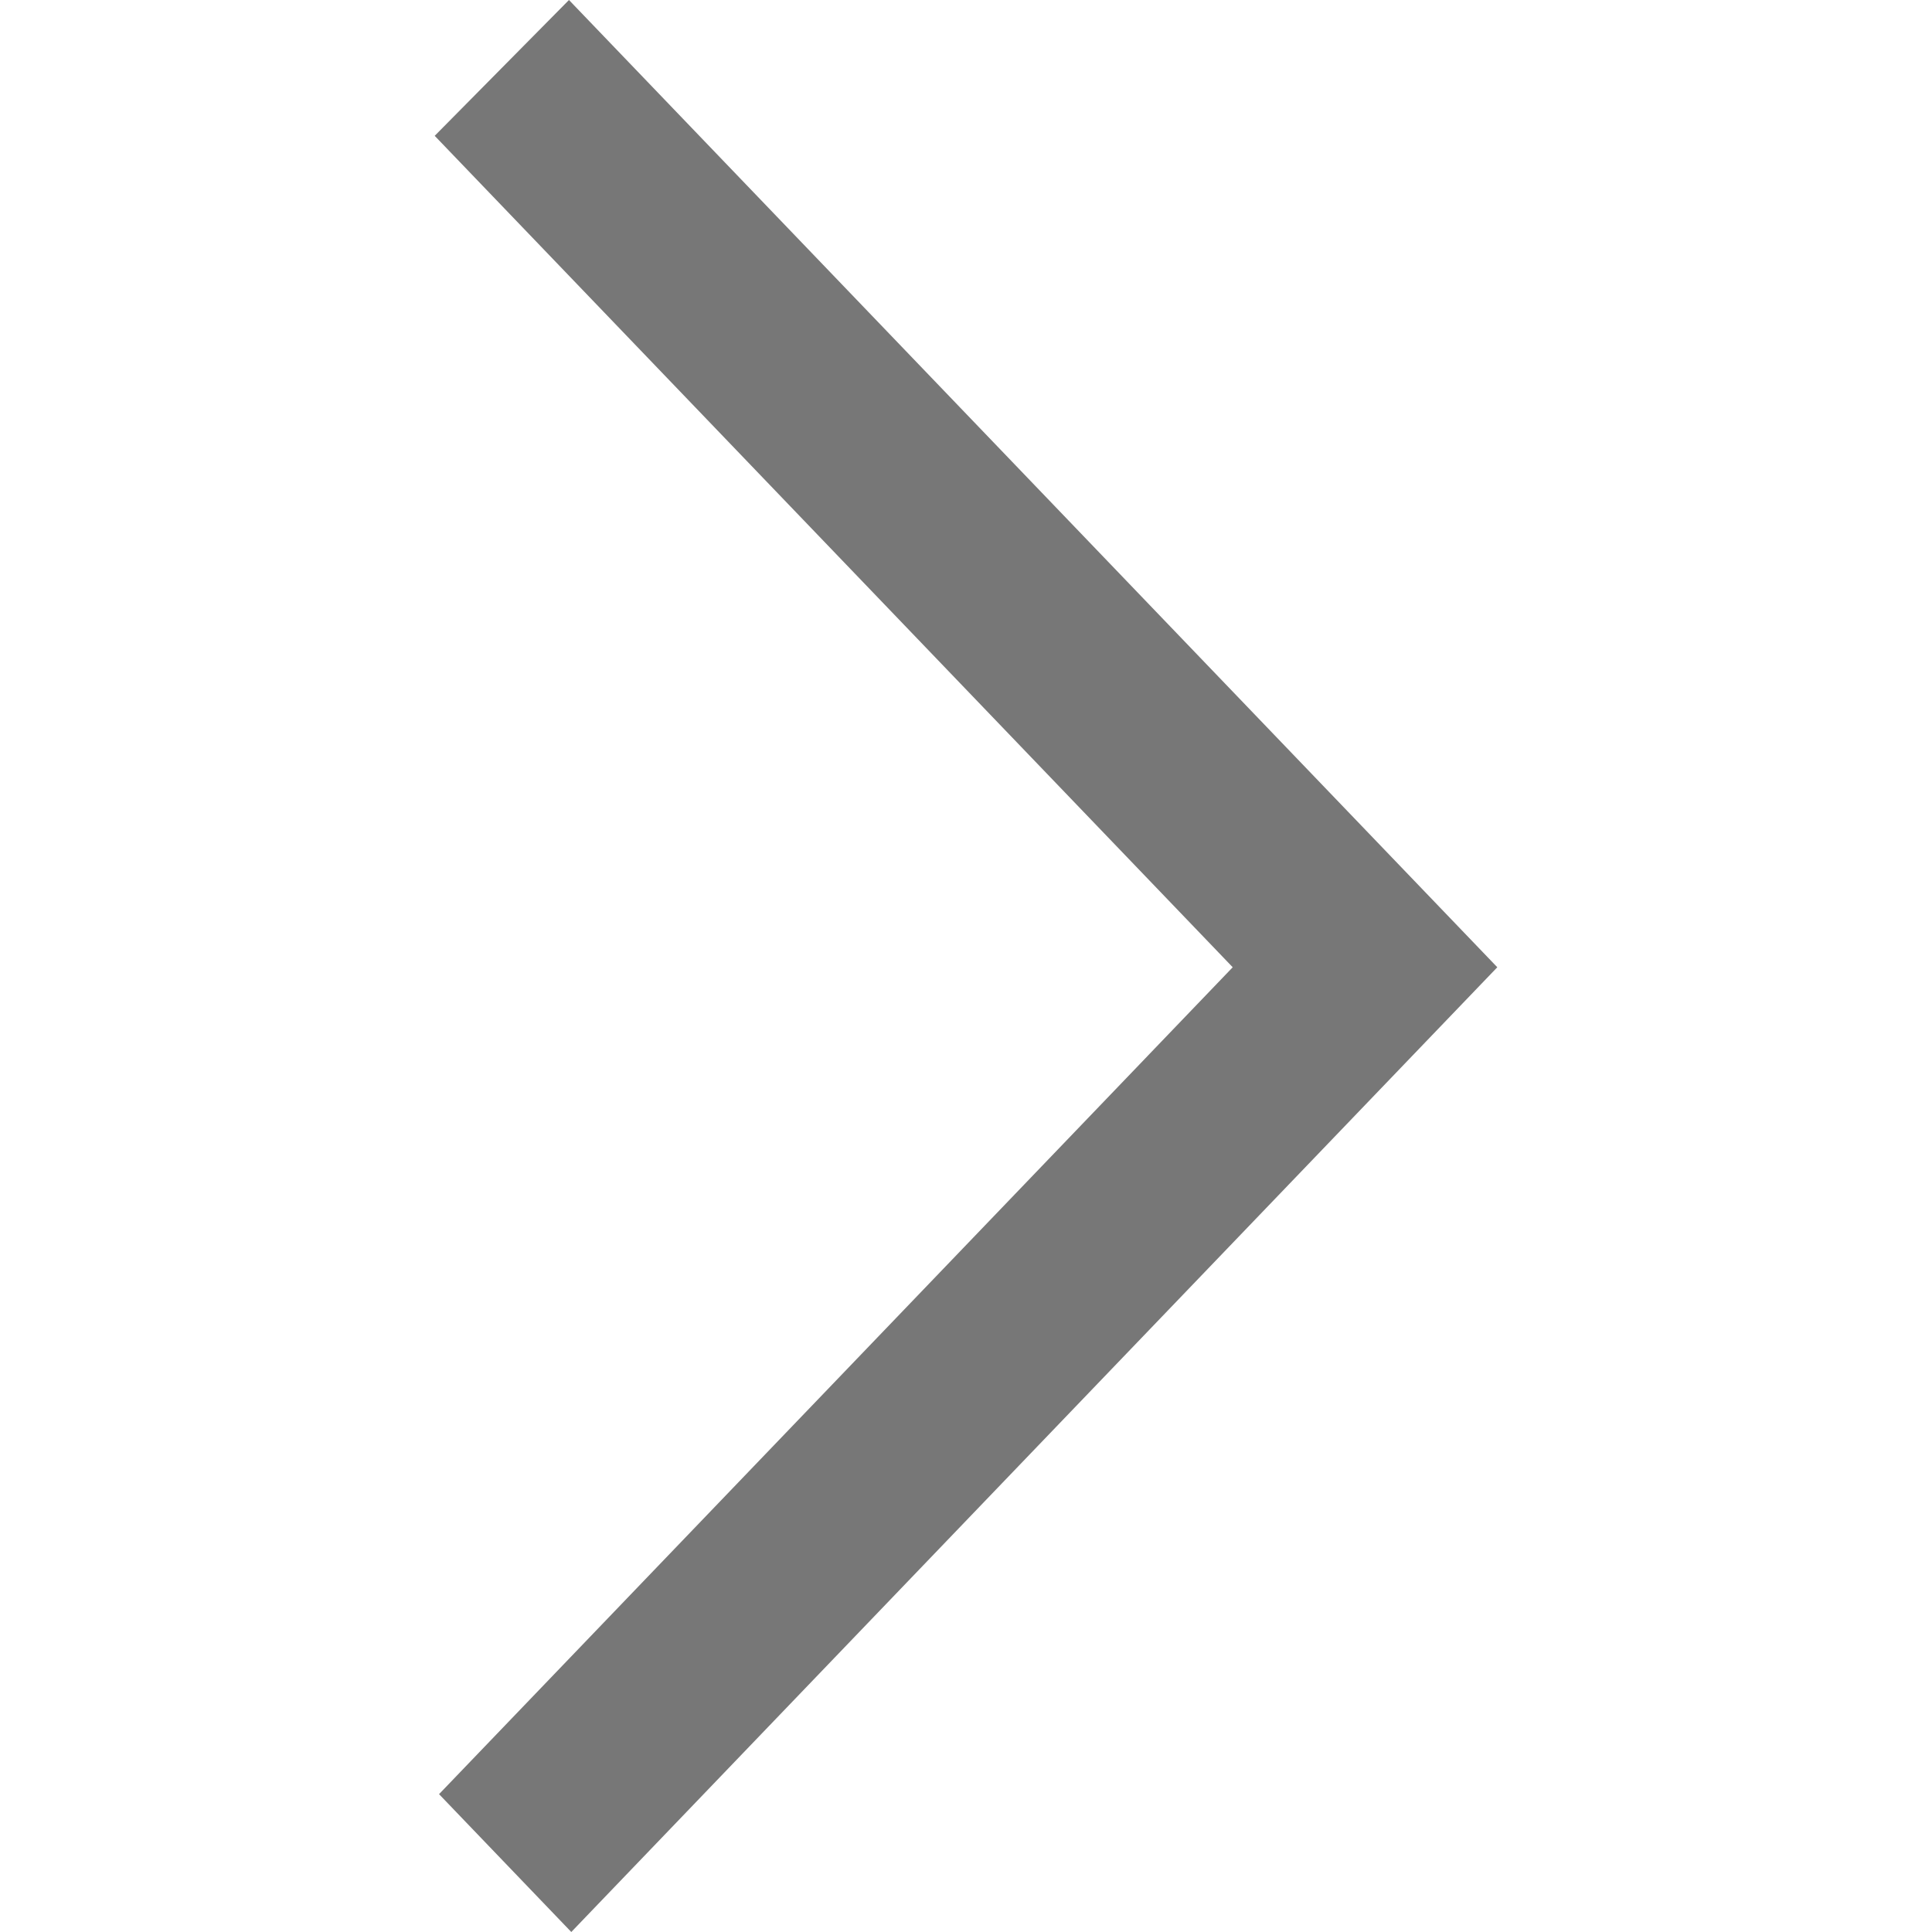
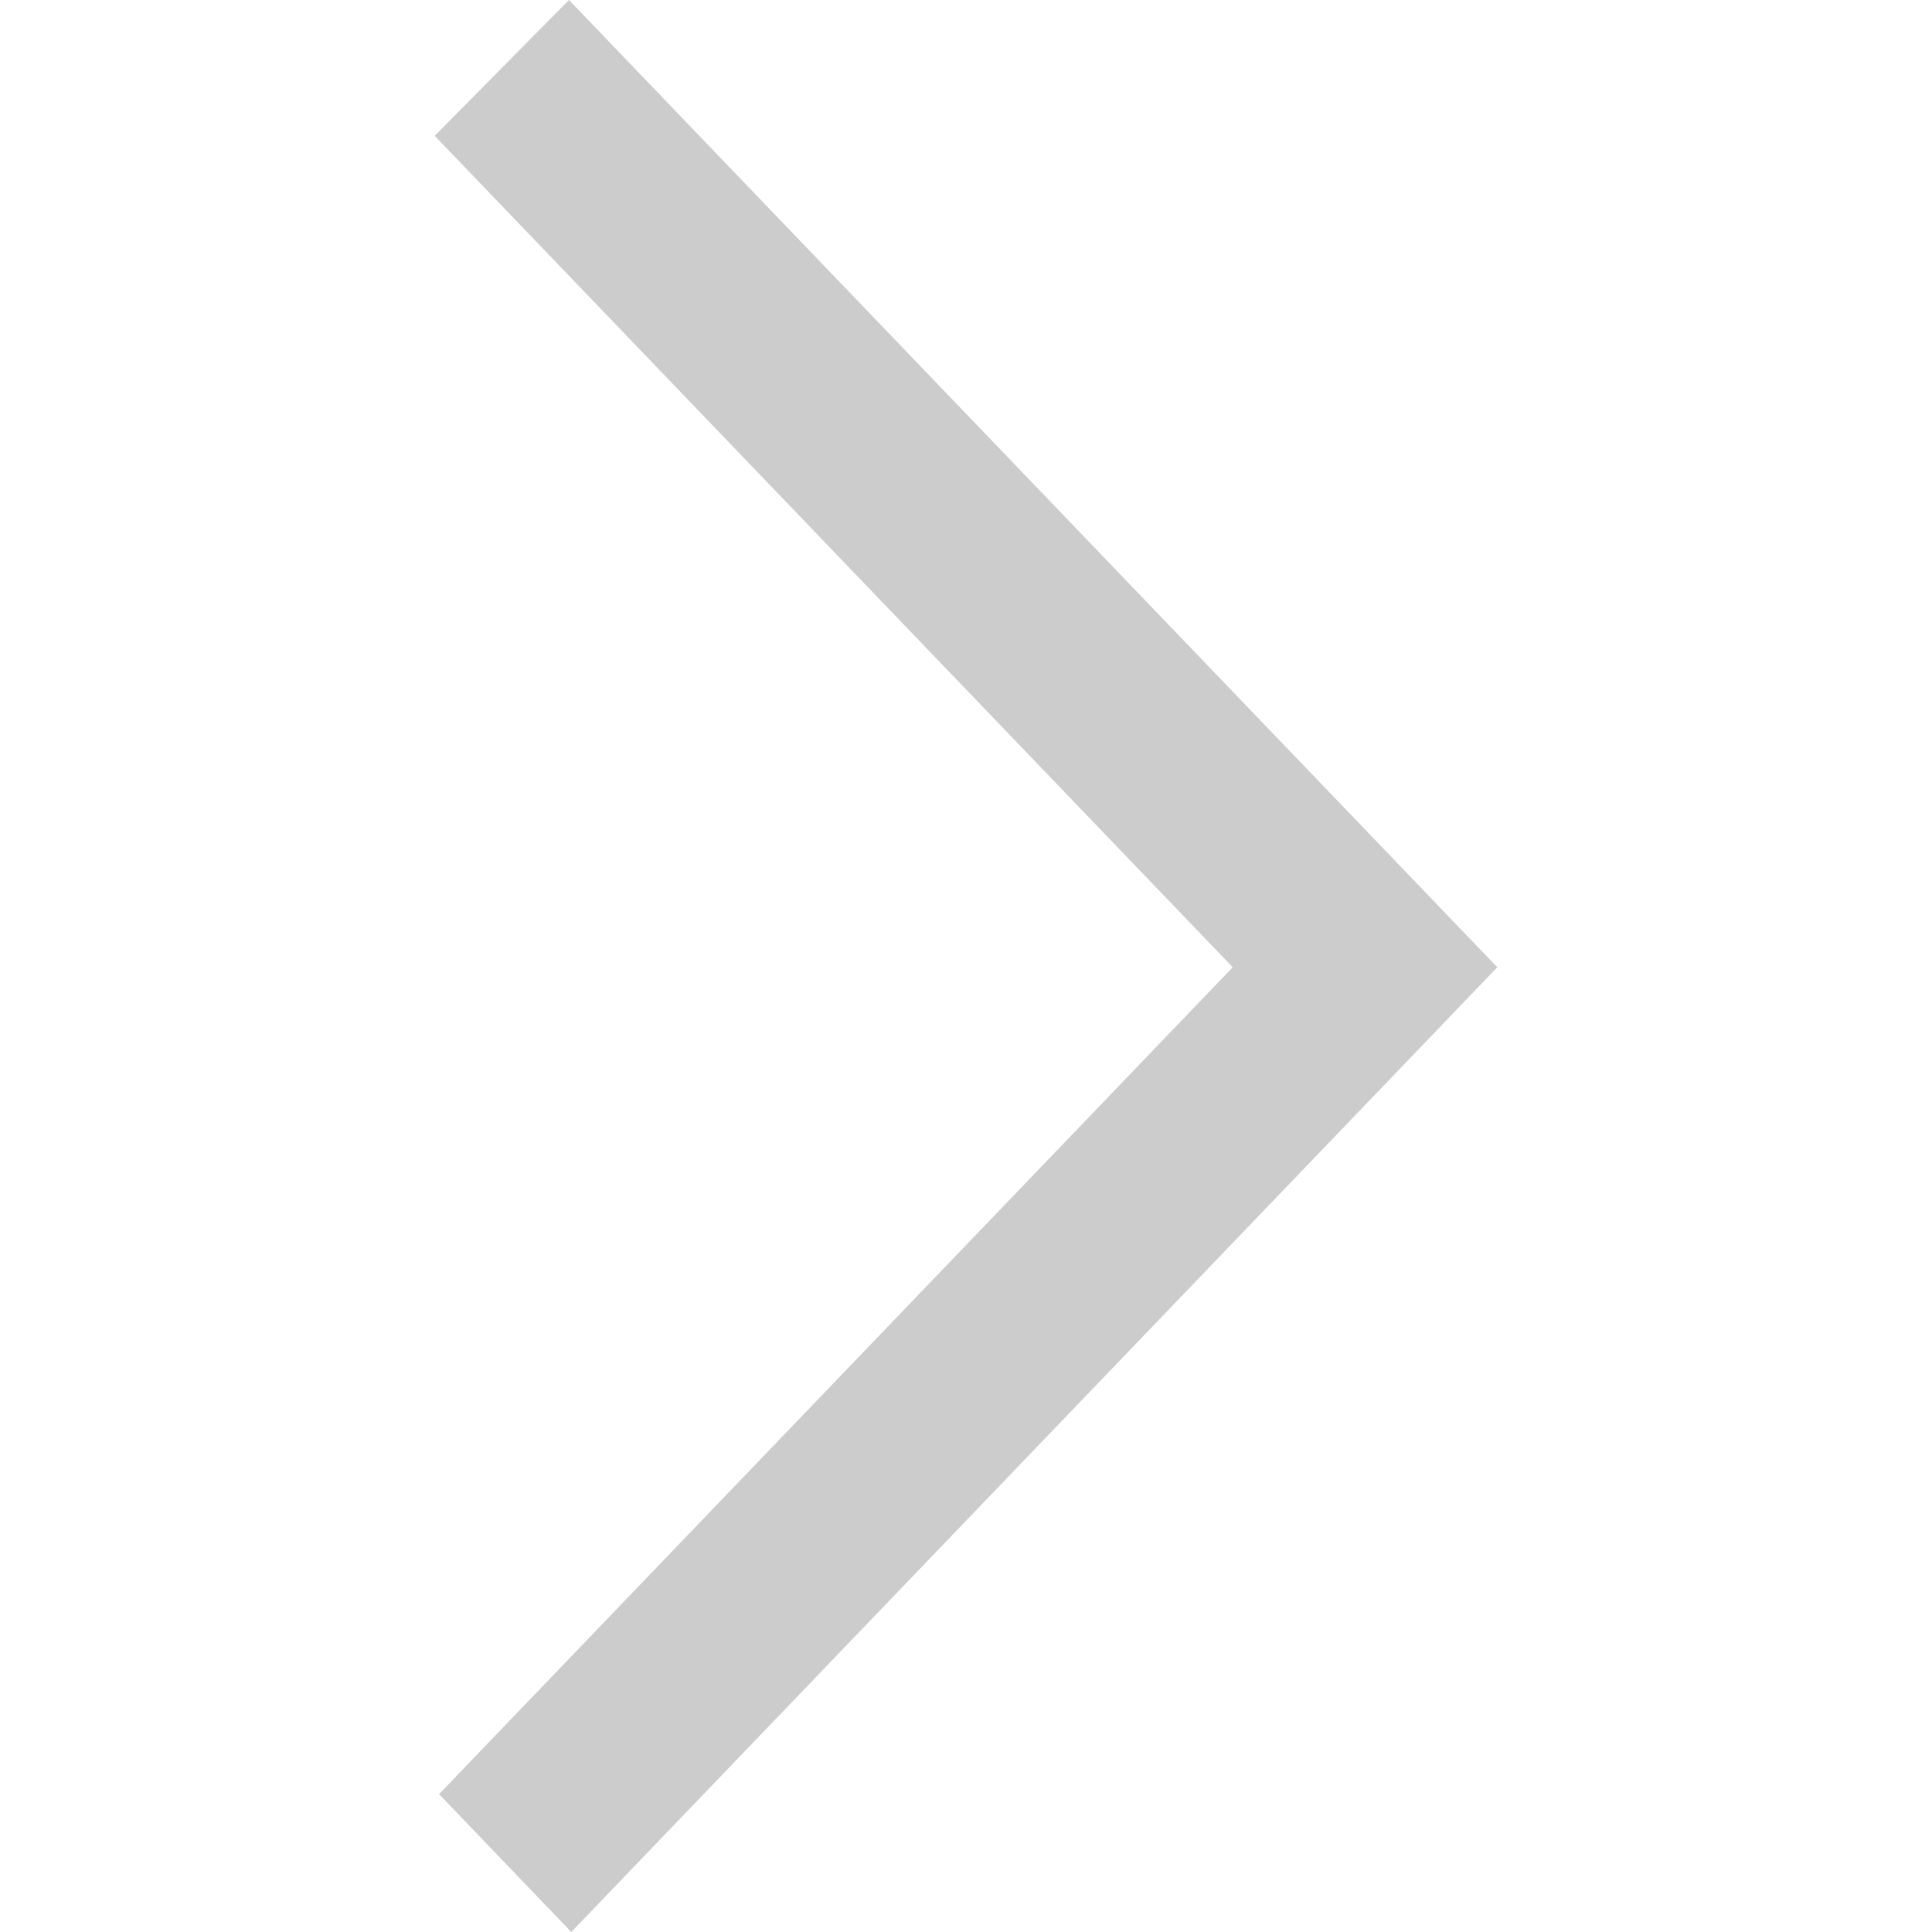
<svg xmlns="http://www.w3.org/2000/svg" width="50px" height="50px" viewBox="-4.5 0 20 20" version="1.1">
  <defs>

</defs>
  <g id="Page-1" stroke="none" stroke-width="1" fill="none" fill-rule="evenodd">
-     <g id="Dribbble-Light-Preview" transform="translate(-425, -6679)" fill="#777">
+     <g id="Dribbble-Light-Preview" transform="translate(-425, -6679)" fill="#ccc">
      <g id="icons" transform="translate(56, 160)">
        <path d="M370.39,6519 L369,6520.406 L377.261,6529.013 L376.38,6529.931 L376.385,6529.926 L369.045,6537.573 L370.414,6539 C372.443,6536.887 378.107,6530.986 380,6529.013 C378.594,6527.547 379.965,6528.976 370.39,6519" id="arrow_right-[#333]">

</path>
      </g>
    </g>
  </g>
</svg>
